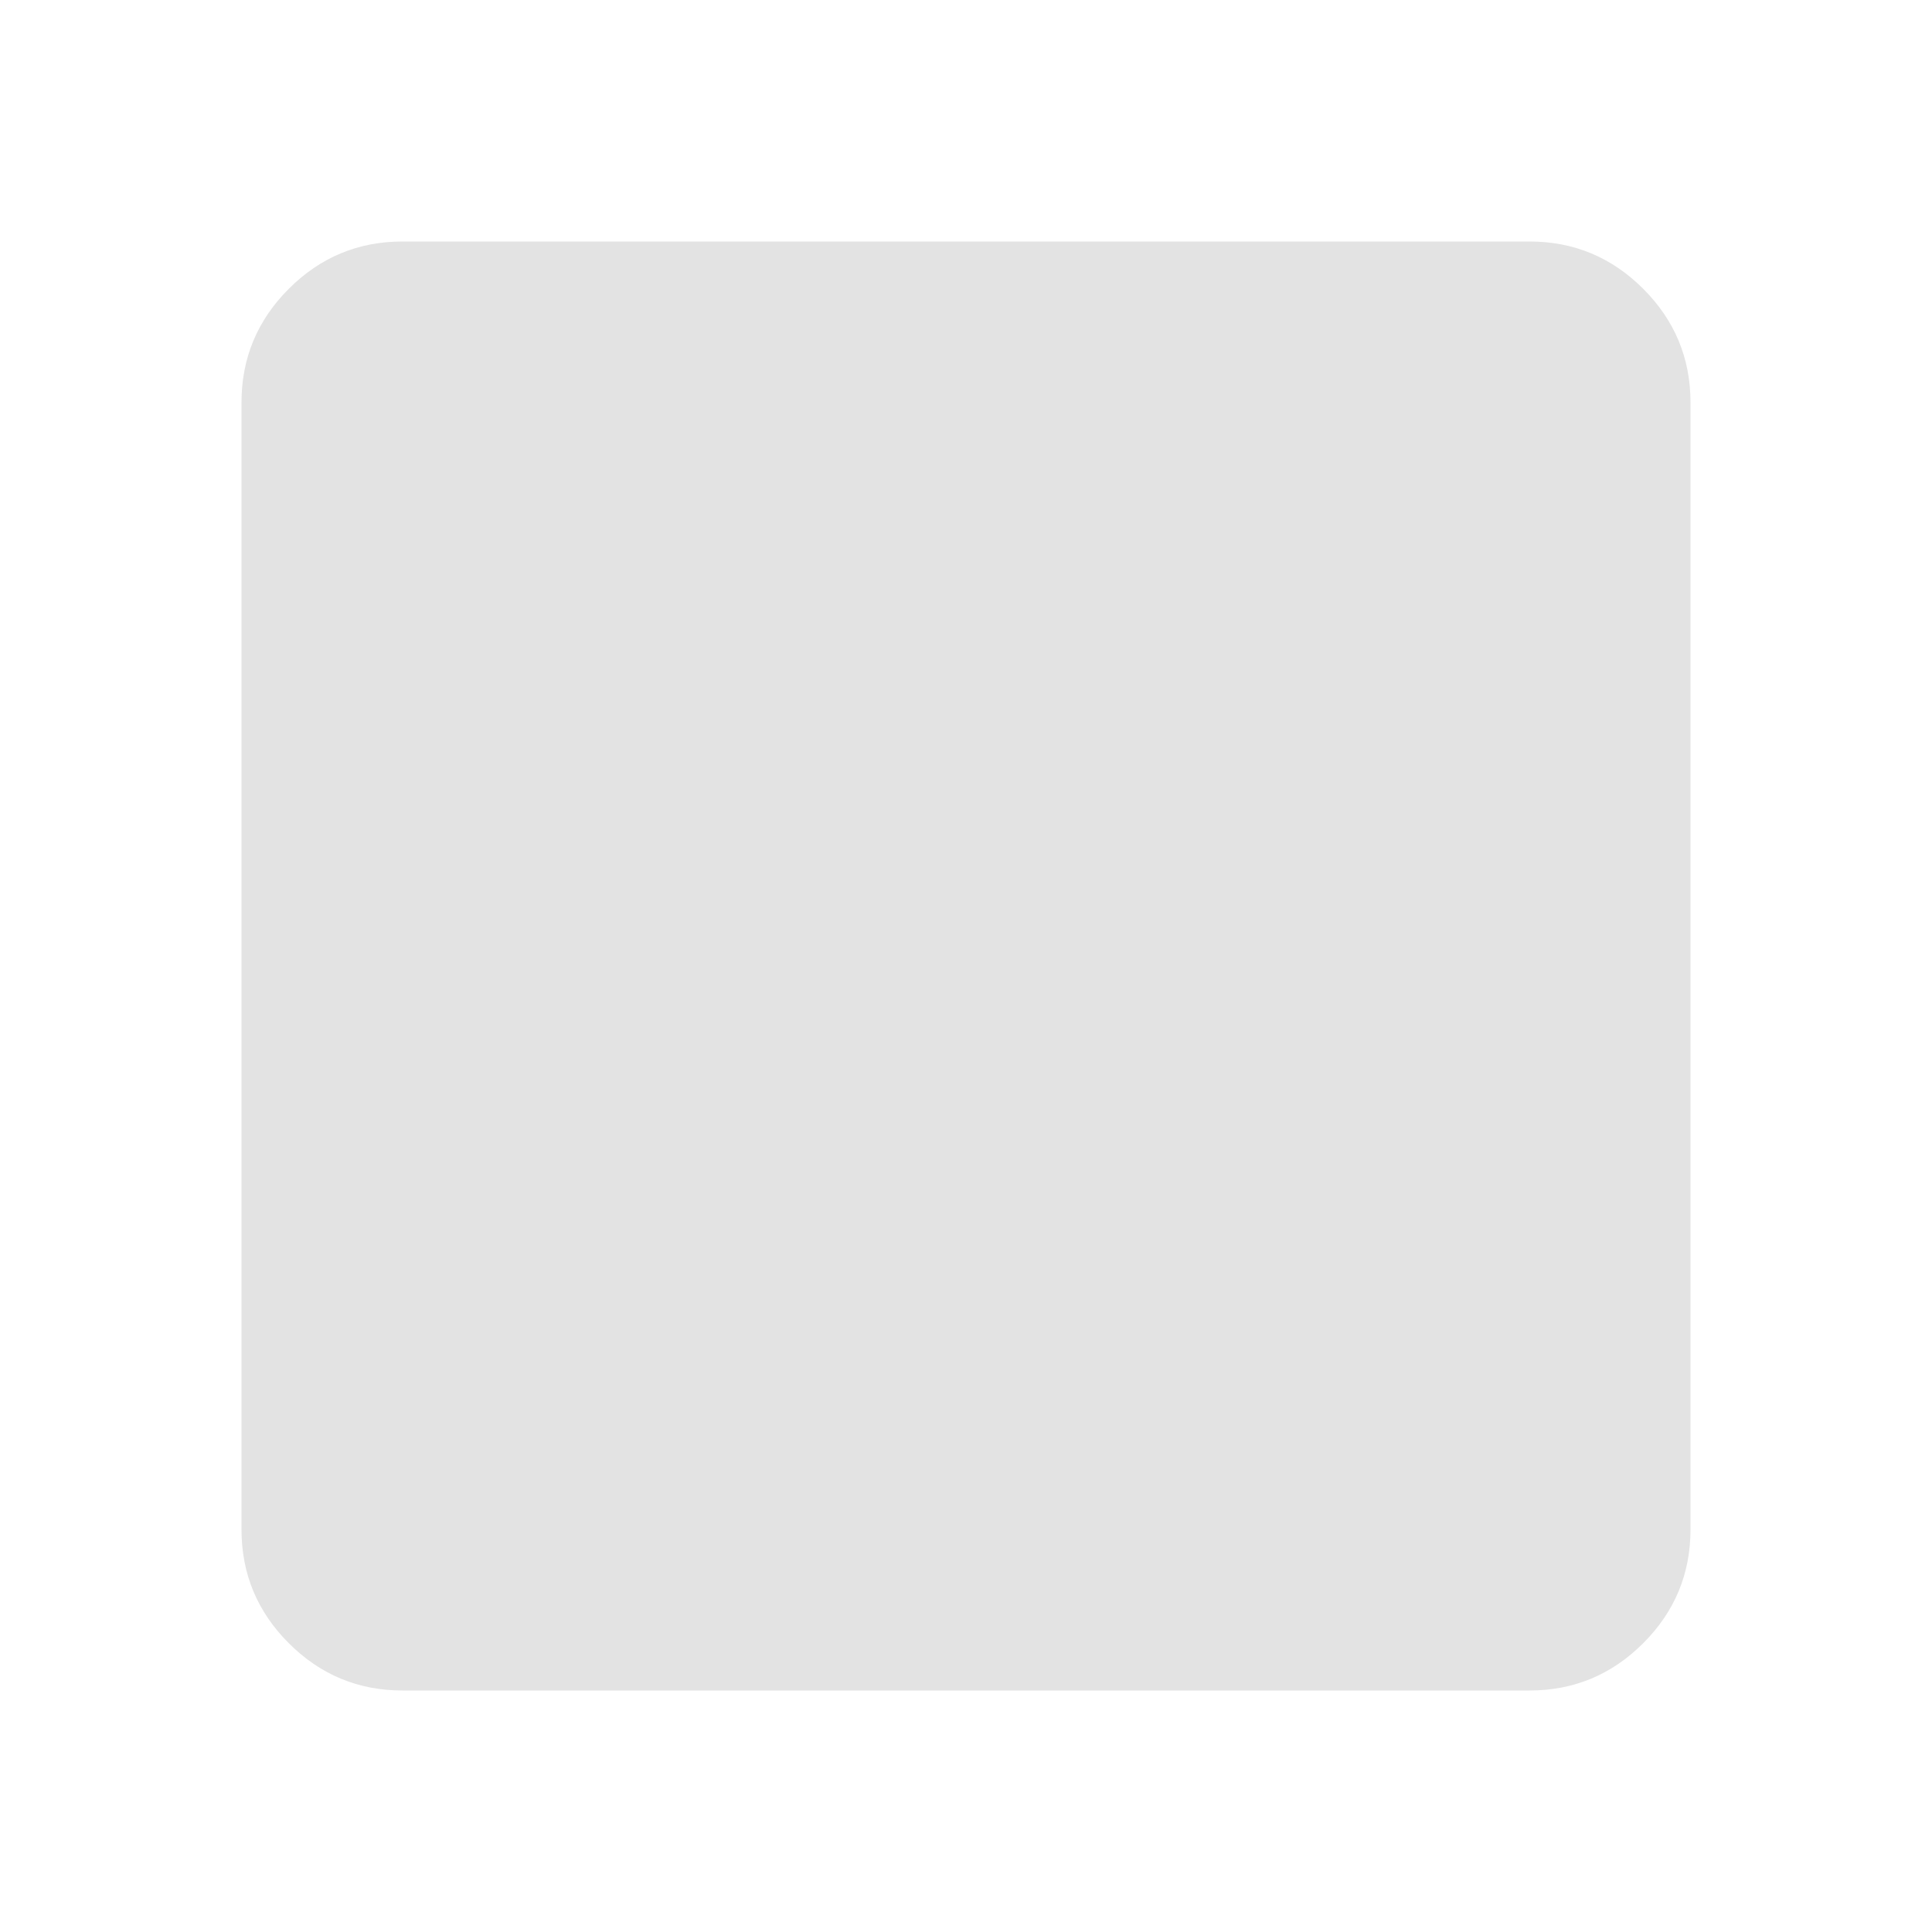
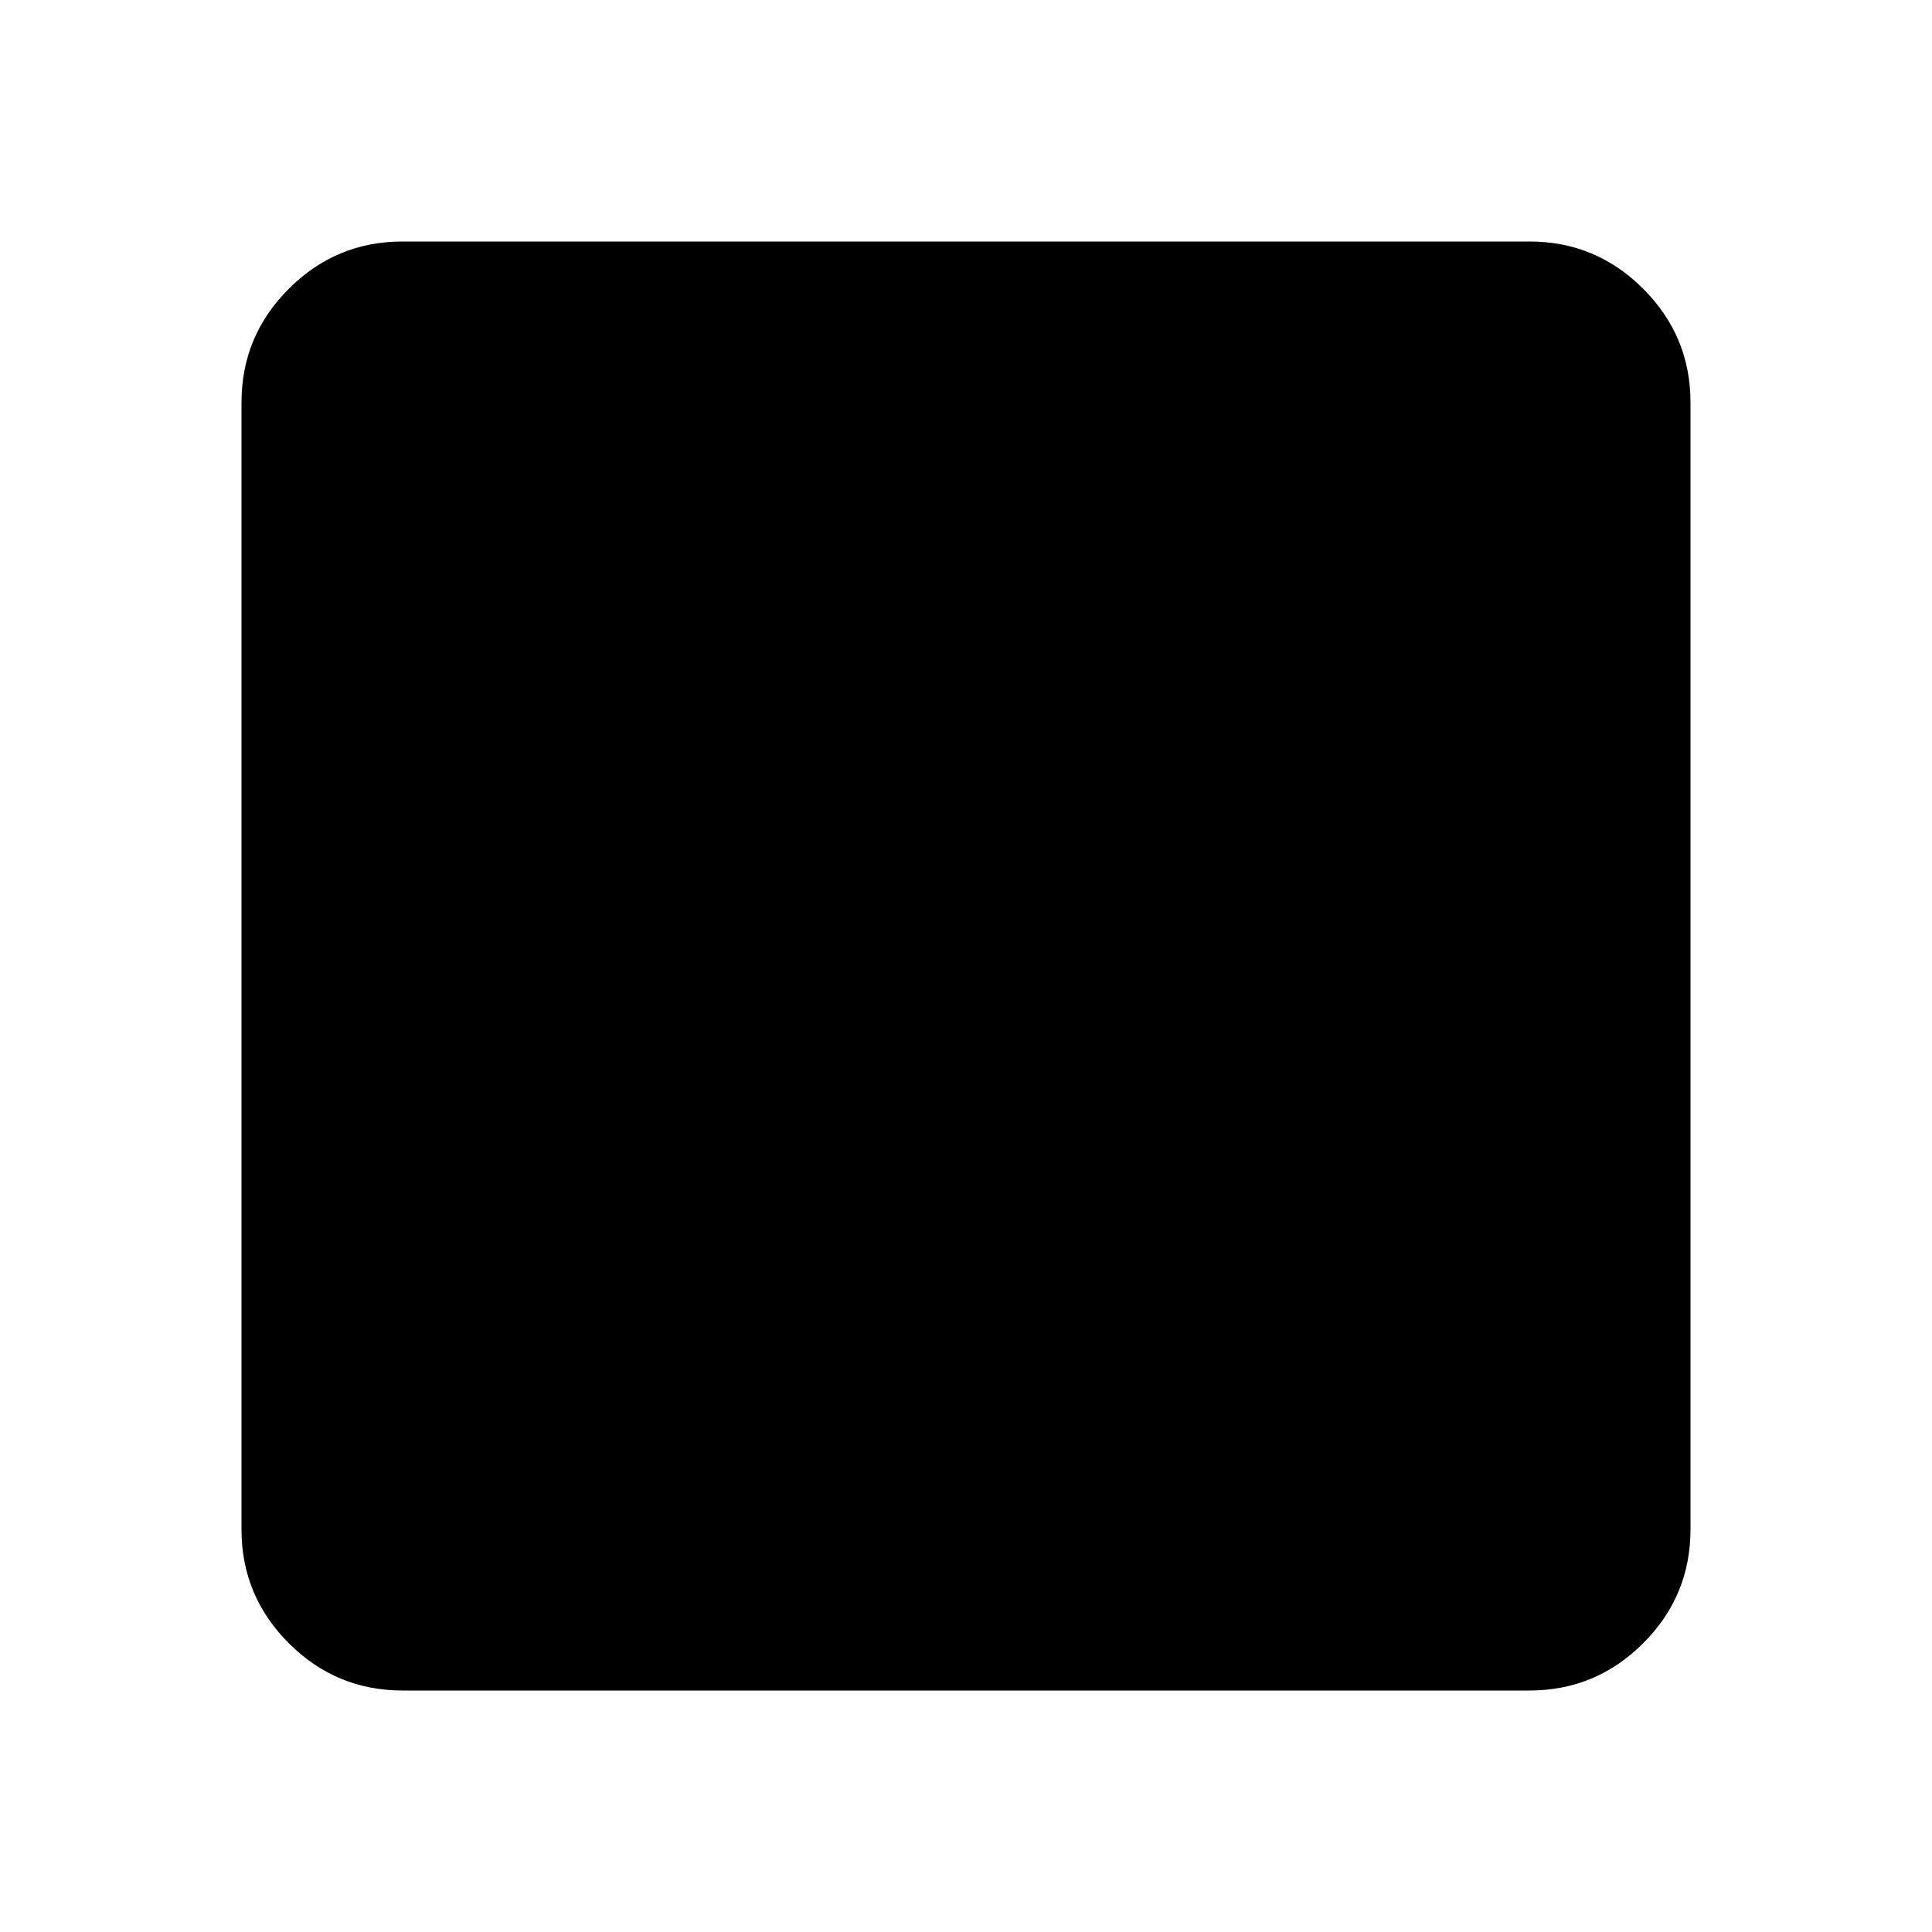
- <svg xmlns="http://www.w3.org/2000/svg" height="24px" viewBox="0 -960 960 960" width="24px" fill="#e3e3e3">
+ <svg xmlns="http://www.w3.org/2000/svg" height="24px" viewBox="0 -960 960 960" width="24px" fill="currentColor">
  <path d="M200-120q-33 0-56.5-23.5T120-200v-560q0-33 23.5-56.5T200-840h560q33 0 56.5 23.5T840-760v560q0 33-23.5 56.5T760-120H200Z" />
</svg>
